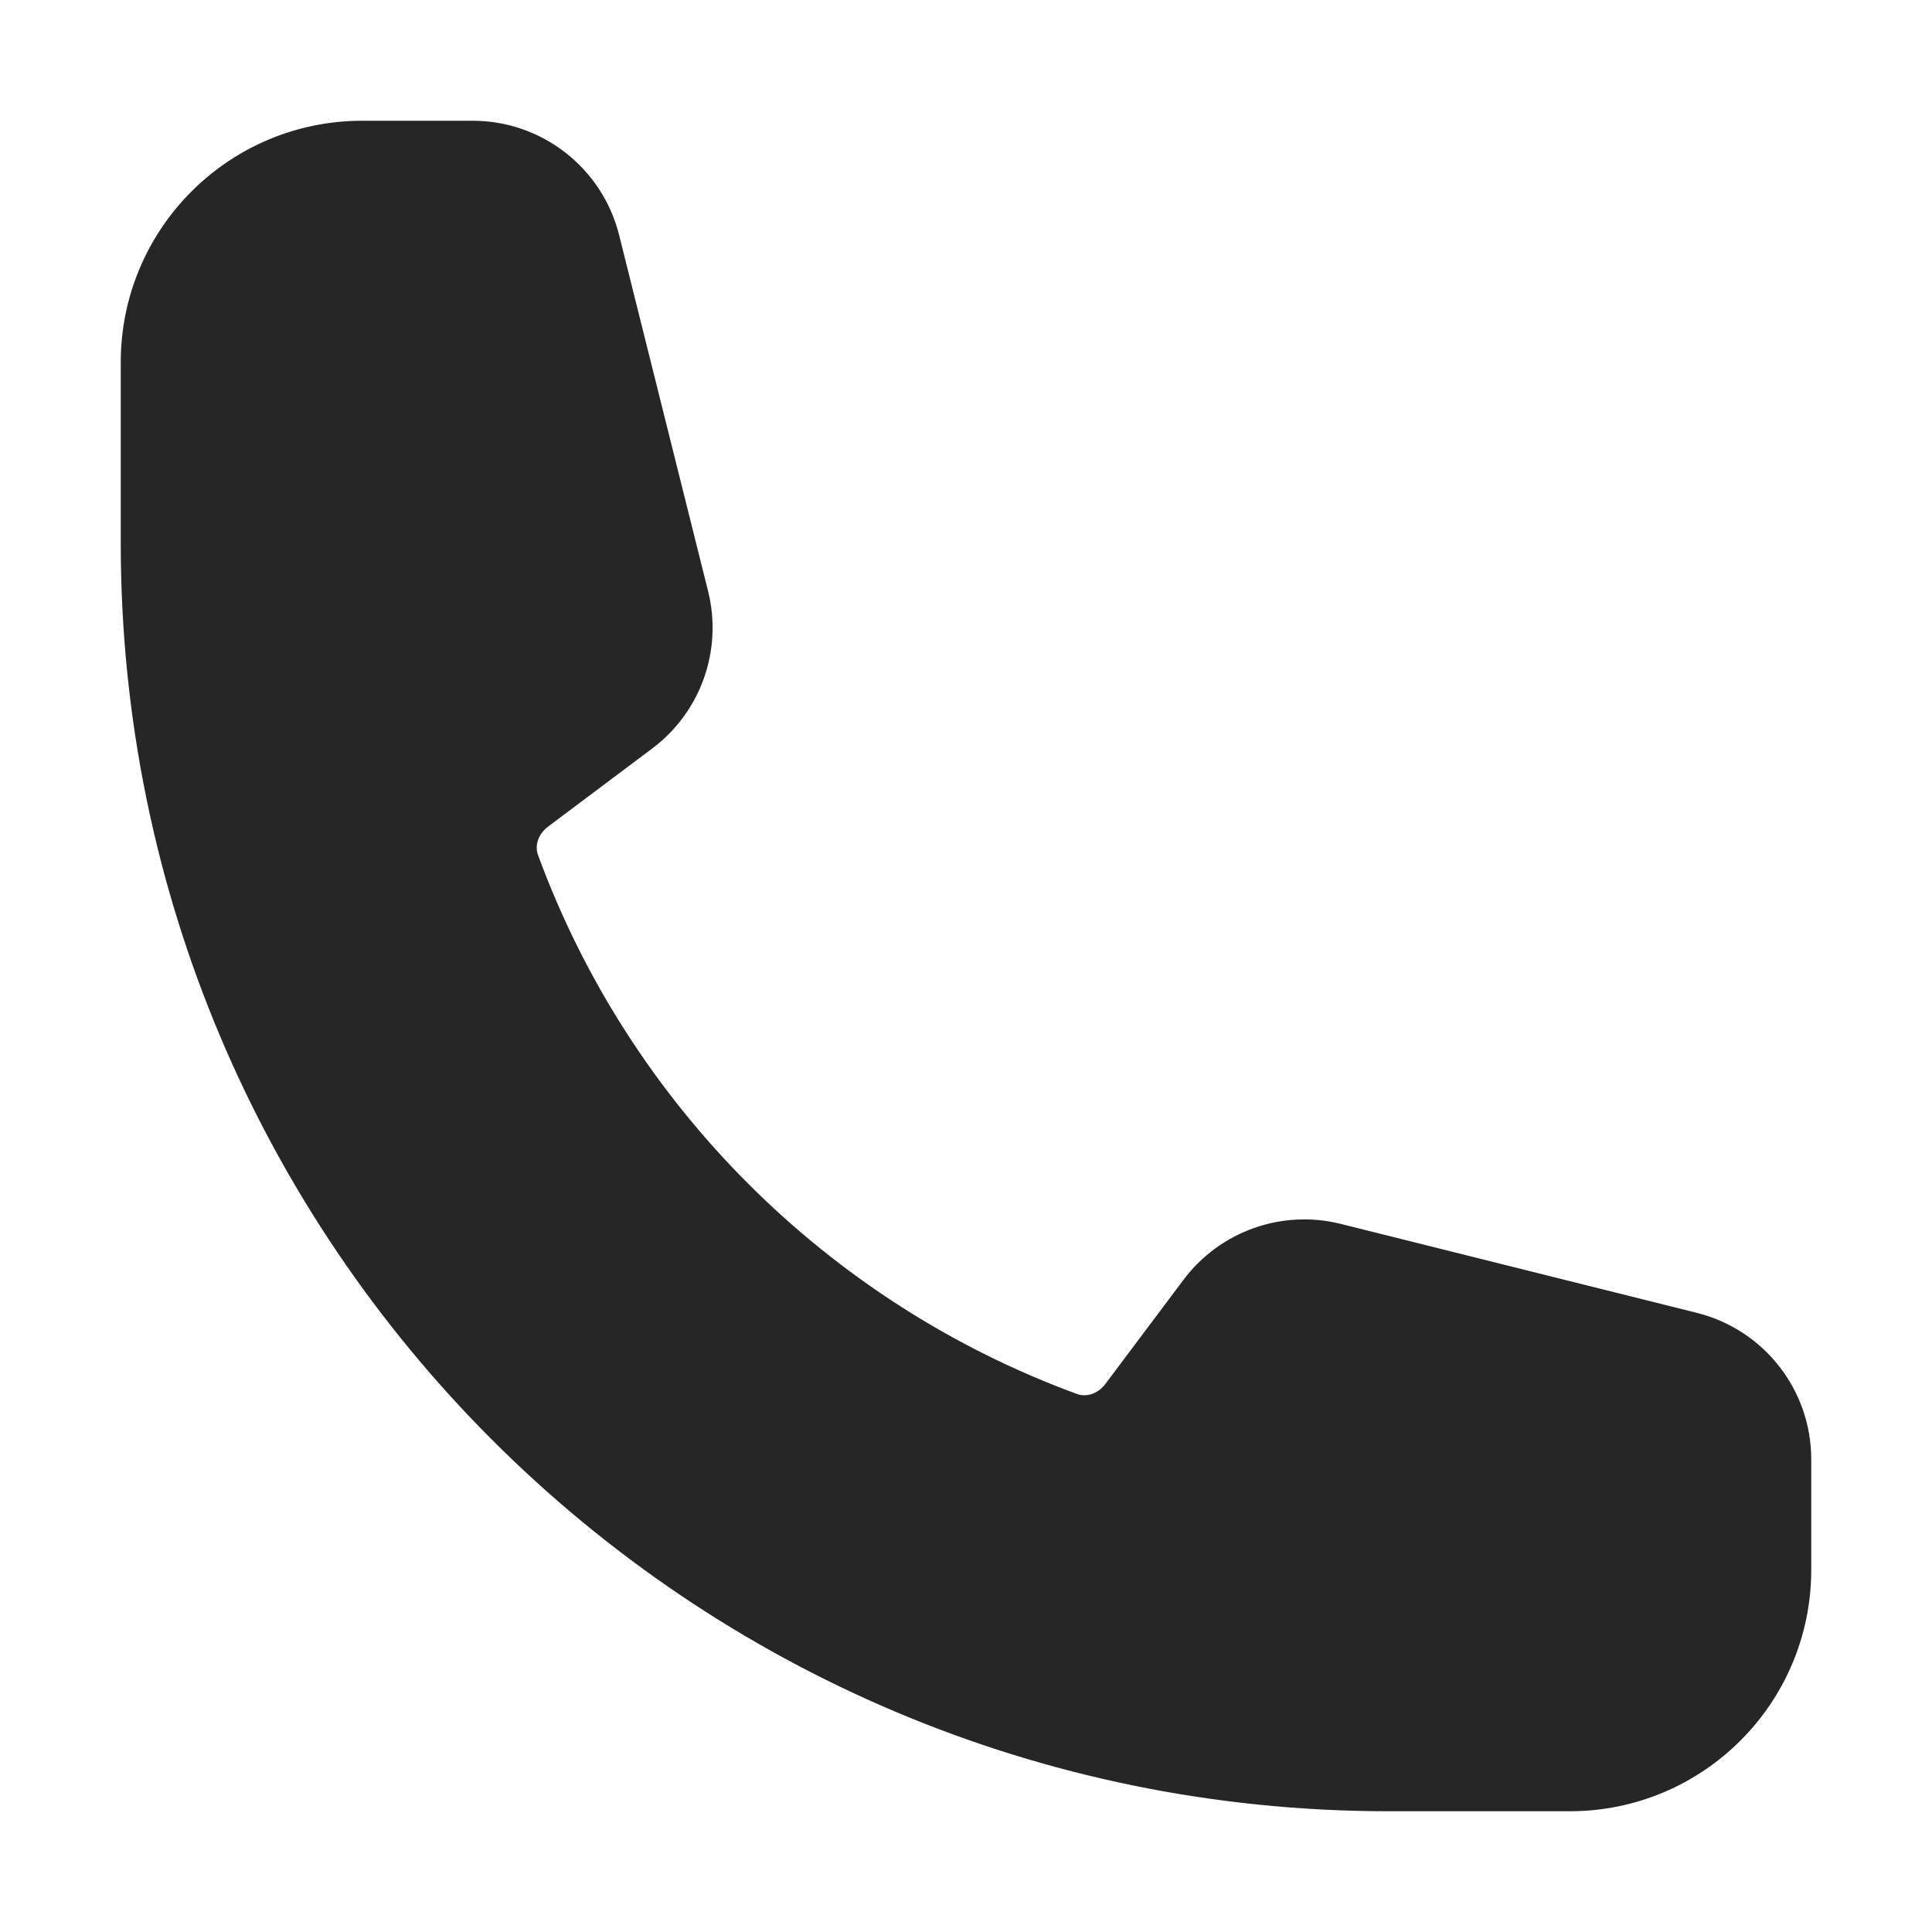
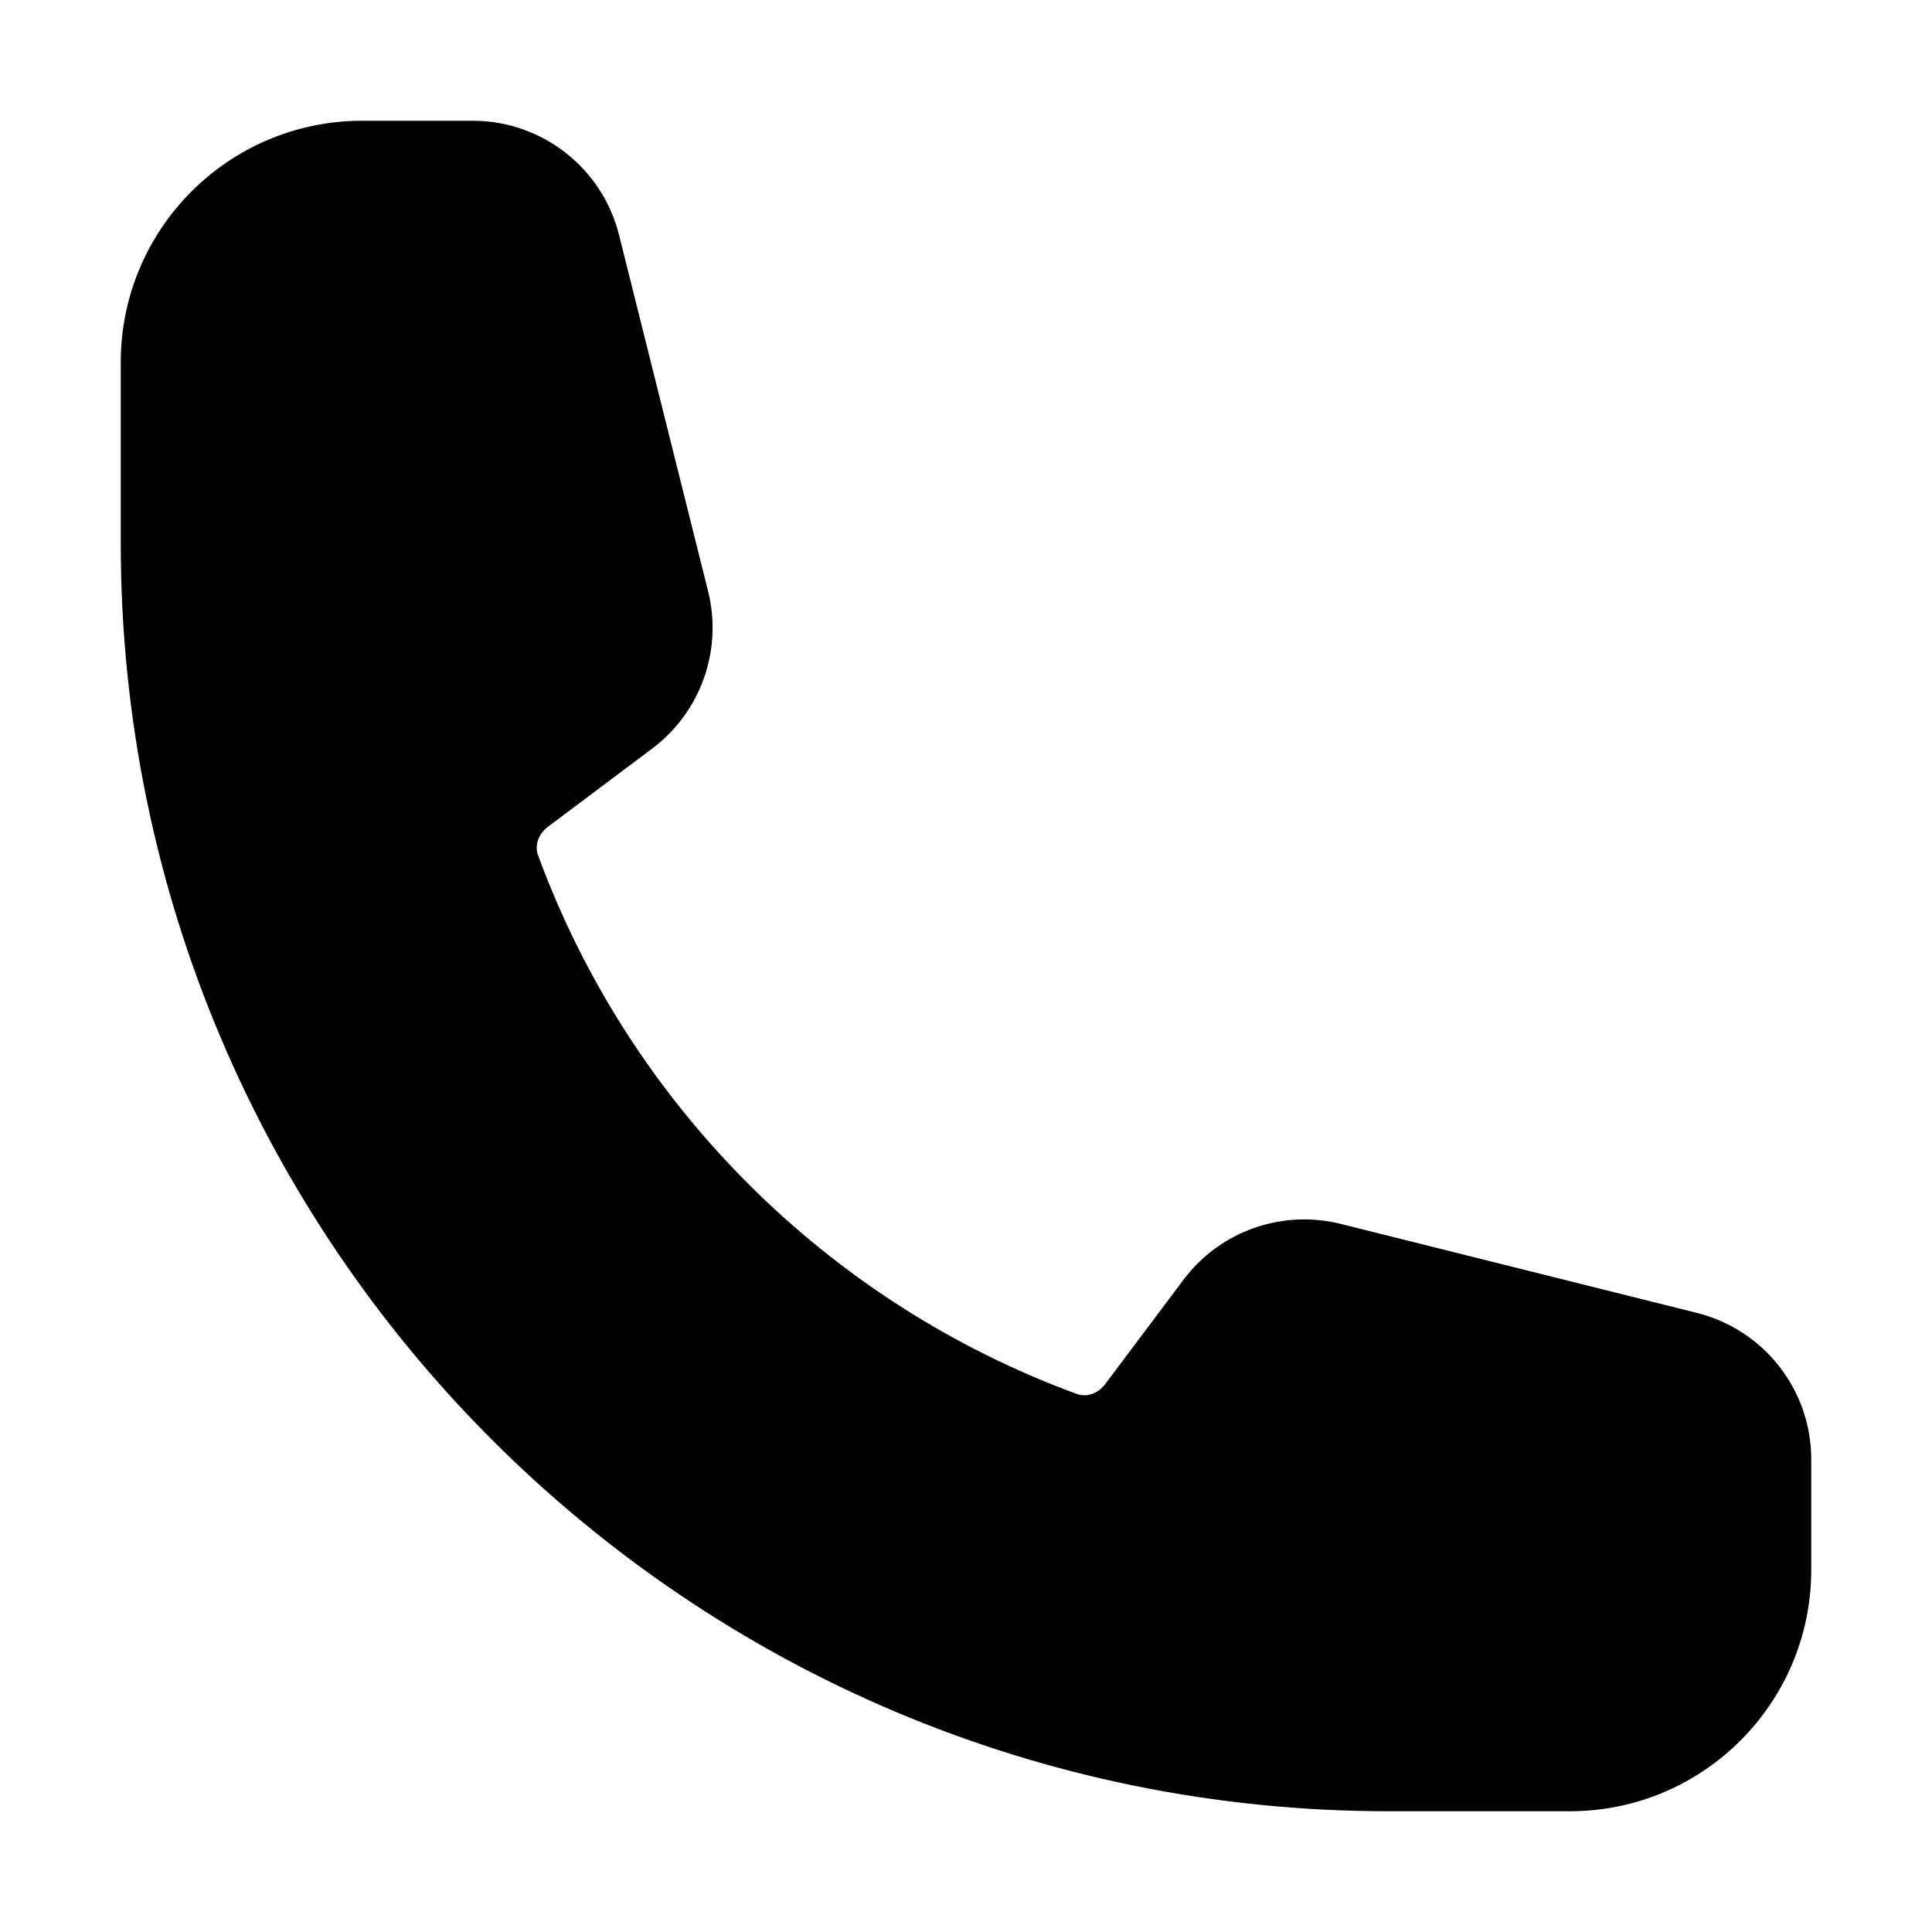
- <svg xmlns="http://www.w3.org/2000/svg" width="24" height="24" viewBox="0 0 24 24" fill="none">
-   <g id="Icon">
-     <path id="Vector (Stroke)" fill-rule="evenodd" clip-rule="evenodd" d="M1.5 4.5C1.5 2.843 2.843 1.5 4.5 1.5H5.872C6.732 1.5 7.482 2.086 7.691 2.92L8.796 7.343C8.979 8.075 8.706 8.846 8.102 9.298L6.809 10.268C6.674 10.369 6.645 10.517 6.683 10.62C7.819 13.72 10.28 16.181 13.38 17.317C13.483 17.355 13.631 17.326 13.732 17.191L14.702 15.898C15.155 15.294 15.925 15.021 16.657 15.204L21.08 16.309C21.914 16.518 22.5 17.268 22.5 18.128V19.5C22.5 21.157 21.157 22.5 19.5 22.5H17.25C8.552 22.5 1.5 15.448 1.5 6.75V4.5Z" fill="#262626" />
-   </g>
+ <svg xmlns="http://www.w3.org/2000/svg" version="1.1" width="32" height="32" viewBox="0 0 32 32">
+   <path d="M2 6c0-2.209 1.791-4 4-4h1.829c1.147 0 2.147 0.781 2.425 1.894l1.474 5.898c0.244 0.976-0.121 2.003-0.925 2.606l-1.725 1.294c-0.179 0.134-0.218 0.331-0.168 0.468 1.514 4.133 4.797 7.416 8.93 8.93 0.137 0.050 0.334 0.011 0.468-0.168l1.294-1.725c0.604-0.805 1.631-1.169 2.606-0.925l5.898 1.474c1.113 0.278 1.894 1.278 1.894 2.425v1.829c0 2.209-1.791 4-4 4h-3c-11.598 0-21-9.402-21-21v-3z" />
</svg>
